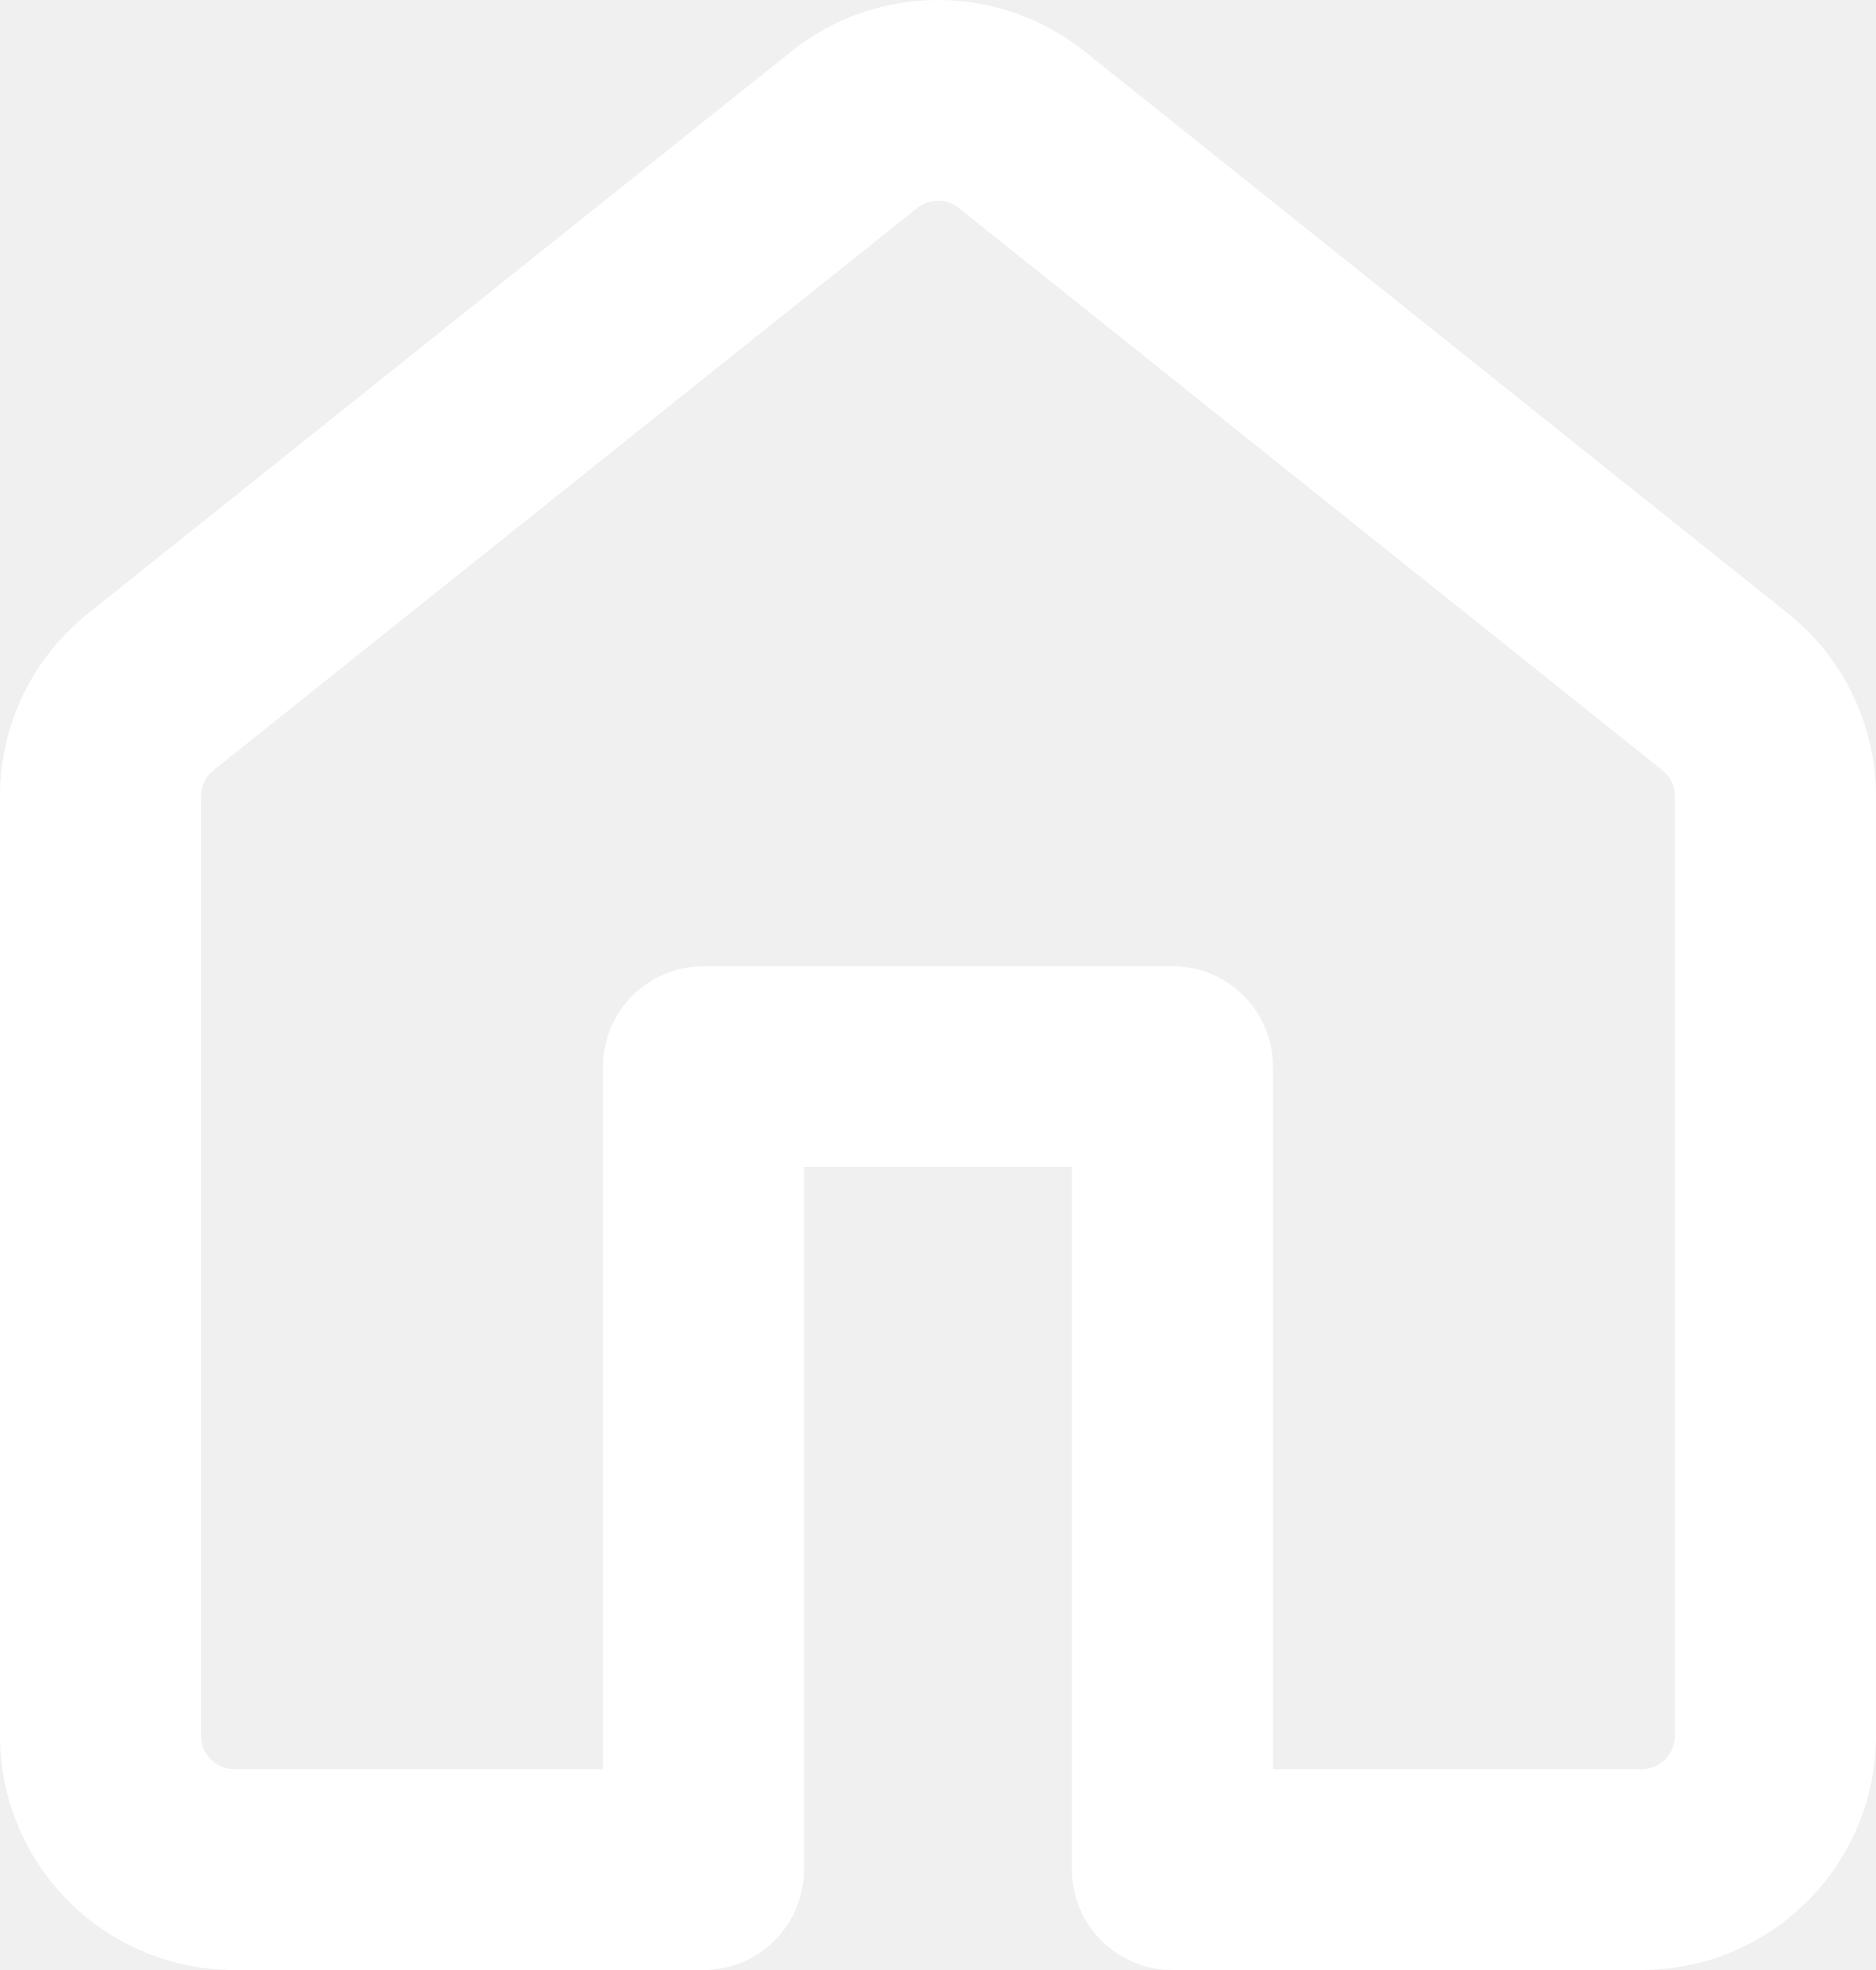
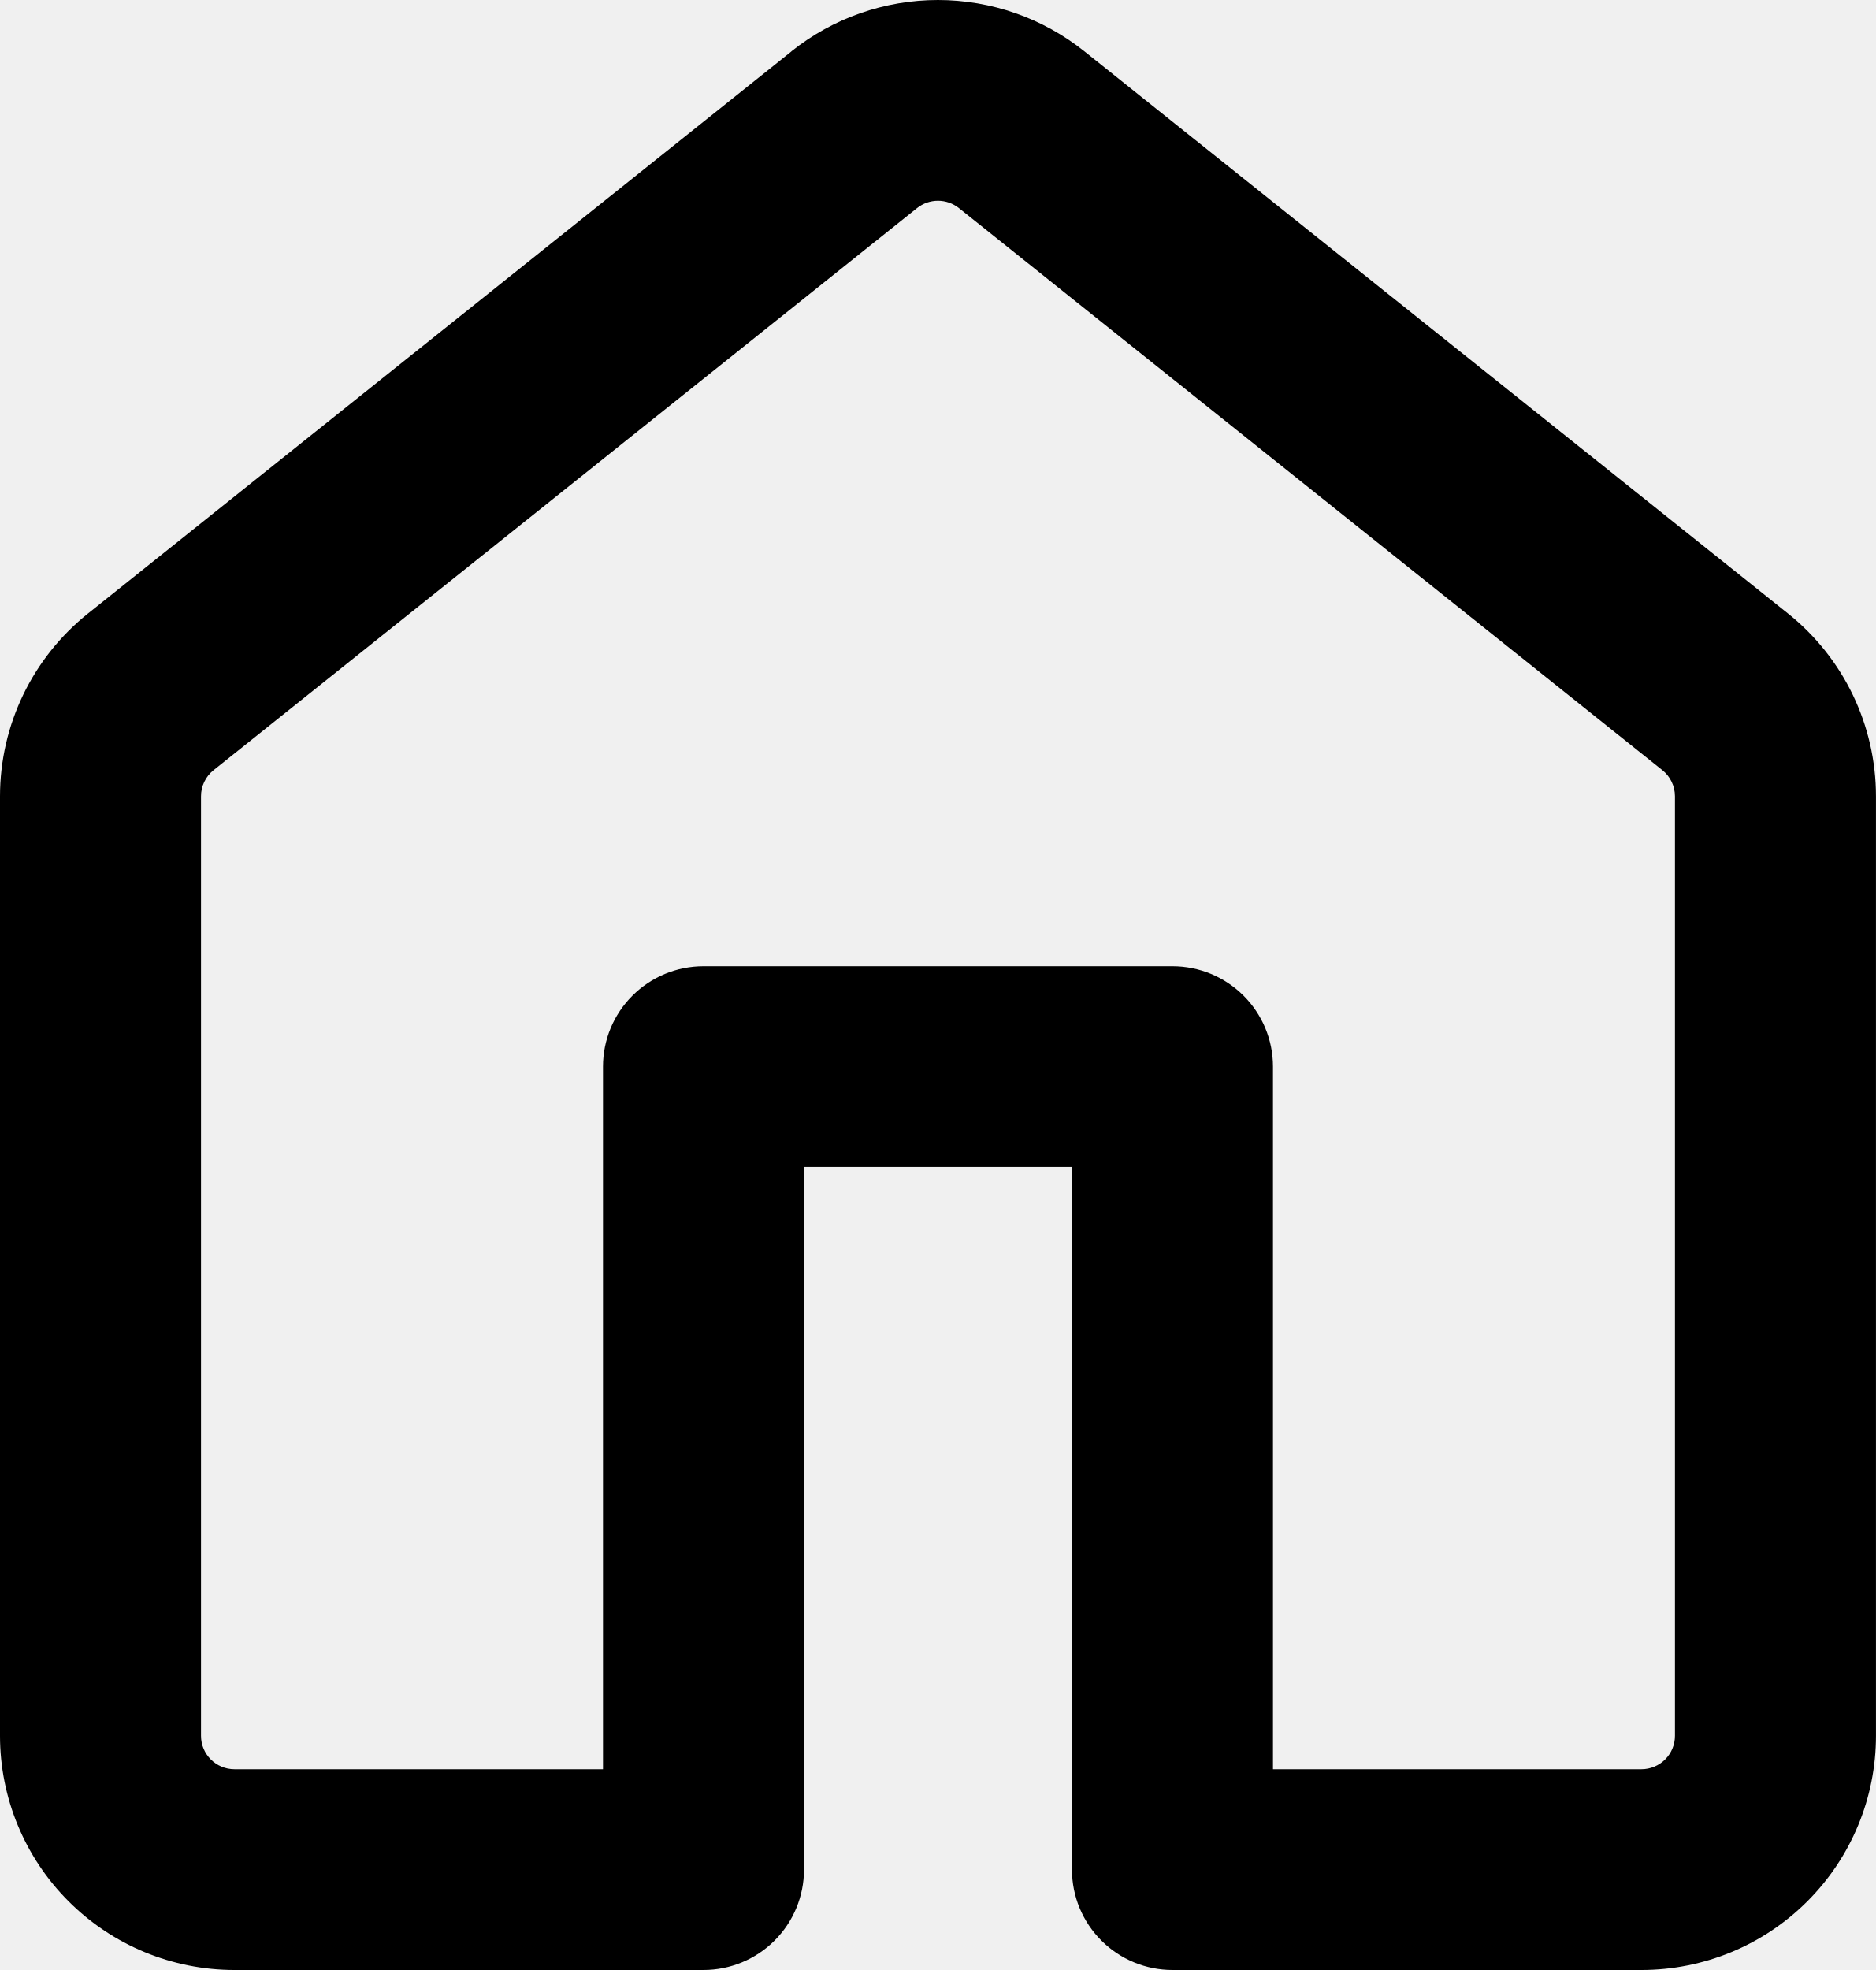
<svg xmlns="http://www.w3.org/2000/svg" width="40" height="42" viewBox="0 0 40 42">
-   <path fill-rule="evenodd" clip-rule="evenodd" d="M20.446 4.436C20.319 4.335 20.162 4.28 20 4.28C19.838 4.28 19.681 4.335 19.554 4.436L4.554 16.42C4.47 16.487 4.402 16.572 4.356 16.669C4.309 16.766 4.285 16.872 4.286 16.979V37.007C4.286 37.401 4.606 37.72 5 37.72H12.857V22.74C12.857 22.172 13.083 21.628 13.485 21.227C13.887 20.826 14.432 20.6 15 20.6H25C25.568 20.6 26.113 20.826 26.515 21.227C26.917 21.628 27.143 22.172 27.143 22.74V37.72H35C35.189 37.72 35.371 37.645 35.505 37.511C35.639 37.377 35.714 37.196 35.714 37.007V16.976C35.714 16.869 35.69 16.764 35.643 16.668C35.597 16.571 35.529 16.487 35.446 16.42L20.446 4.436ZM16.874 1.095C17.761 0.386 18.863 0 19.999 0C21.134 0 22.236 0.386 23.123 1.095L38.123 13.079C39.309 14.026 40 15.461 40 16.979V37.007C40 38.331 39.473 39.601 38.535 40.537C37.598 41.474 36.326 42 35 42H25C24.432 42 23.887 41.775 23.485 41.373C23.083 40.972 22.857 40.428 22.857 39.86V24.88H17.143V39.86C17.143 40.428 16.917 40.972 16.515 41.373C16.113 41.775 15.568 42 15 42H5C3.674 42 2.402 41.474 1.464 40.537C0.527 39.601 0 38.331 0 37.007V16.976C0 15.461 0.691 14.026 1.877 13.079L16.877 1.095H16.874Z" fill="white" />
+   <path fill-rule="evenodd" clip-rule="evenodd" d="M20.446 4.436C20.319 4.335 20.162 4.28 20 4.28C19.838 4.28 19.681 4.335 19.554 4.436L4.554 16.42C4.47 16.487 4.402 16.572 4.356 16.669C4.309 16.766 4.285 16.872 4.286 16.979V37.007C4.286 37.401 4.606 37.72 5 37.72H12.857V22.74C12.857 22.172 13.083 21.628 13.485 21.227C13.887 20.826 14.432 20.6 15 20.6H25C25.568 20.6 26.113 20.826 26.515 21.227C26.917 21.628 27.143 22.172 27.143 22.74V37.72H35C35.189 37.72 35.371 37.645 35.505 37.511C35.639 37.377 35.714 37.196 35.714 37.007V16.976C35.714 16.869 35.69 16.764 35.643 16.668C35.597 16.571 35.529 16.487 35.446 16.42L20.446 4.436ZM16.874 1.095C17.761 0.386 18.863 0 19.999 0C21.134 0 22.236 0.386 23.123 1.095L38.123 13.079C39.309 14.026 40 15.461 40 16.979V37.007C40 38.331 39.473 39.601 38.535 40.537C37.598 41.474 36.326 42 35 42H25C24.432 42 23.887 41.775 23.485 41.373C23.083 40.972 22.857 40.428 22.857 39.86V24.88H17.143V39.86C17.143 40.428 16.917 40.972 16.515 41.373C16.113 41.775 15.568 42 15 42H5C3.674 42 2.402 41.474 1.464 40.537C0.527 39.601 0 38.331 0 37.007V16.976C0 15.461 0.691 14.026 1.877 13.079L16.877 1.095H16.874Z" fill="black" />
</svg>
